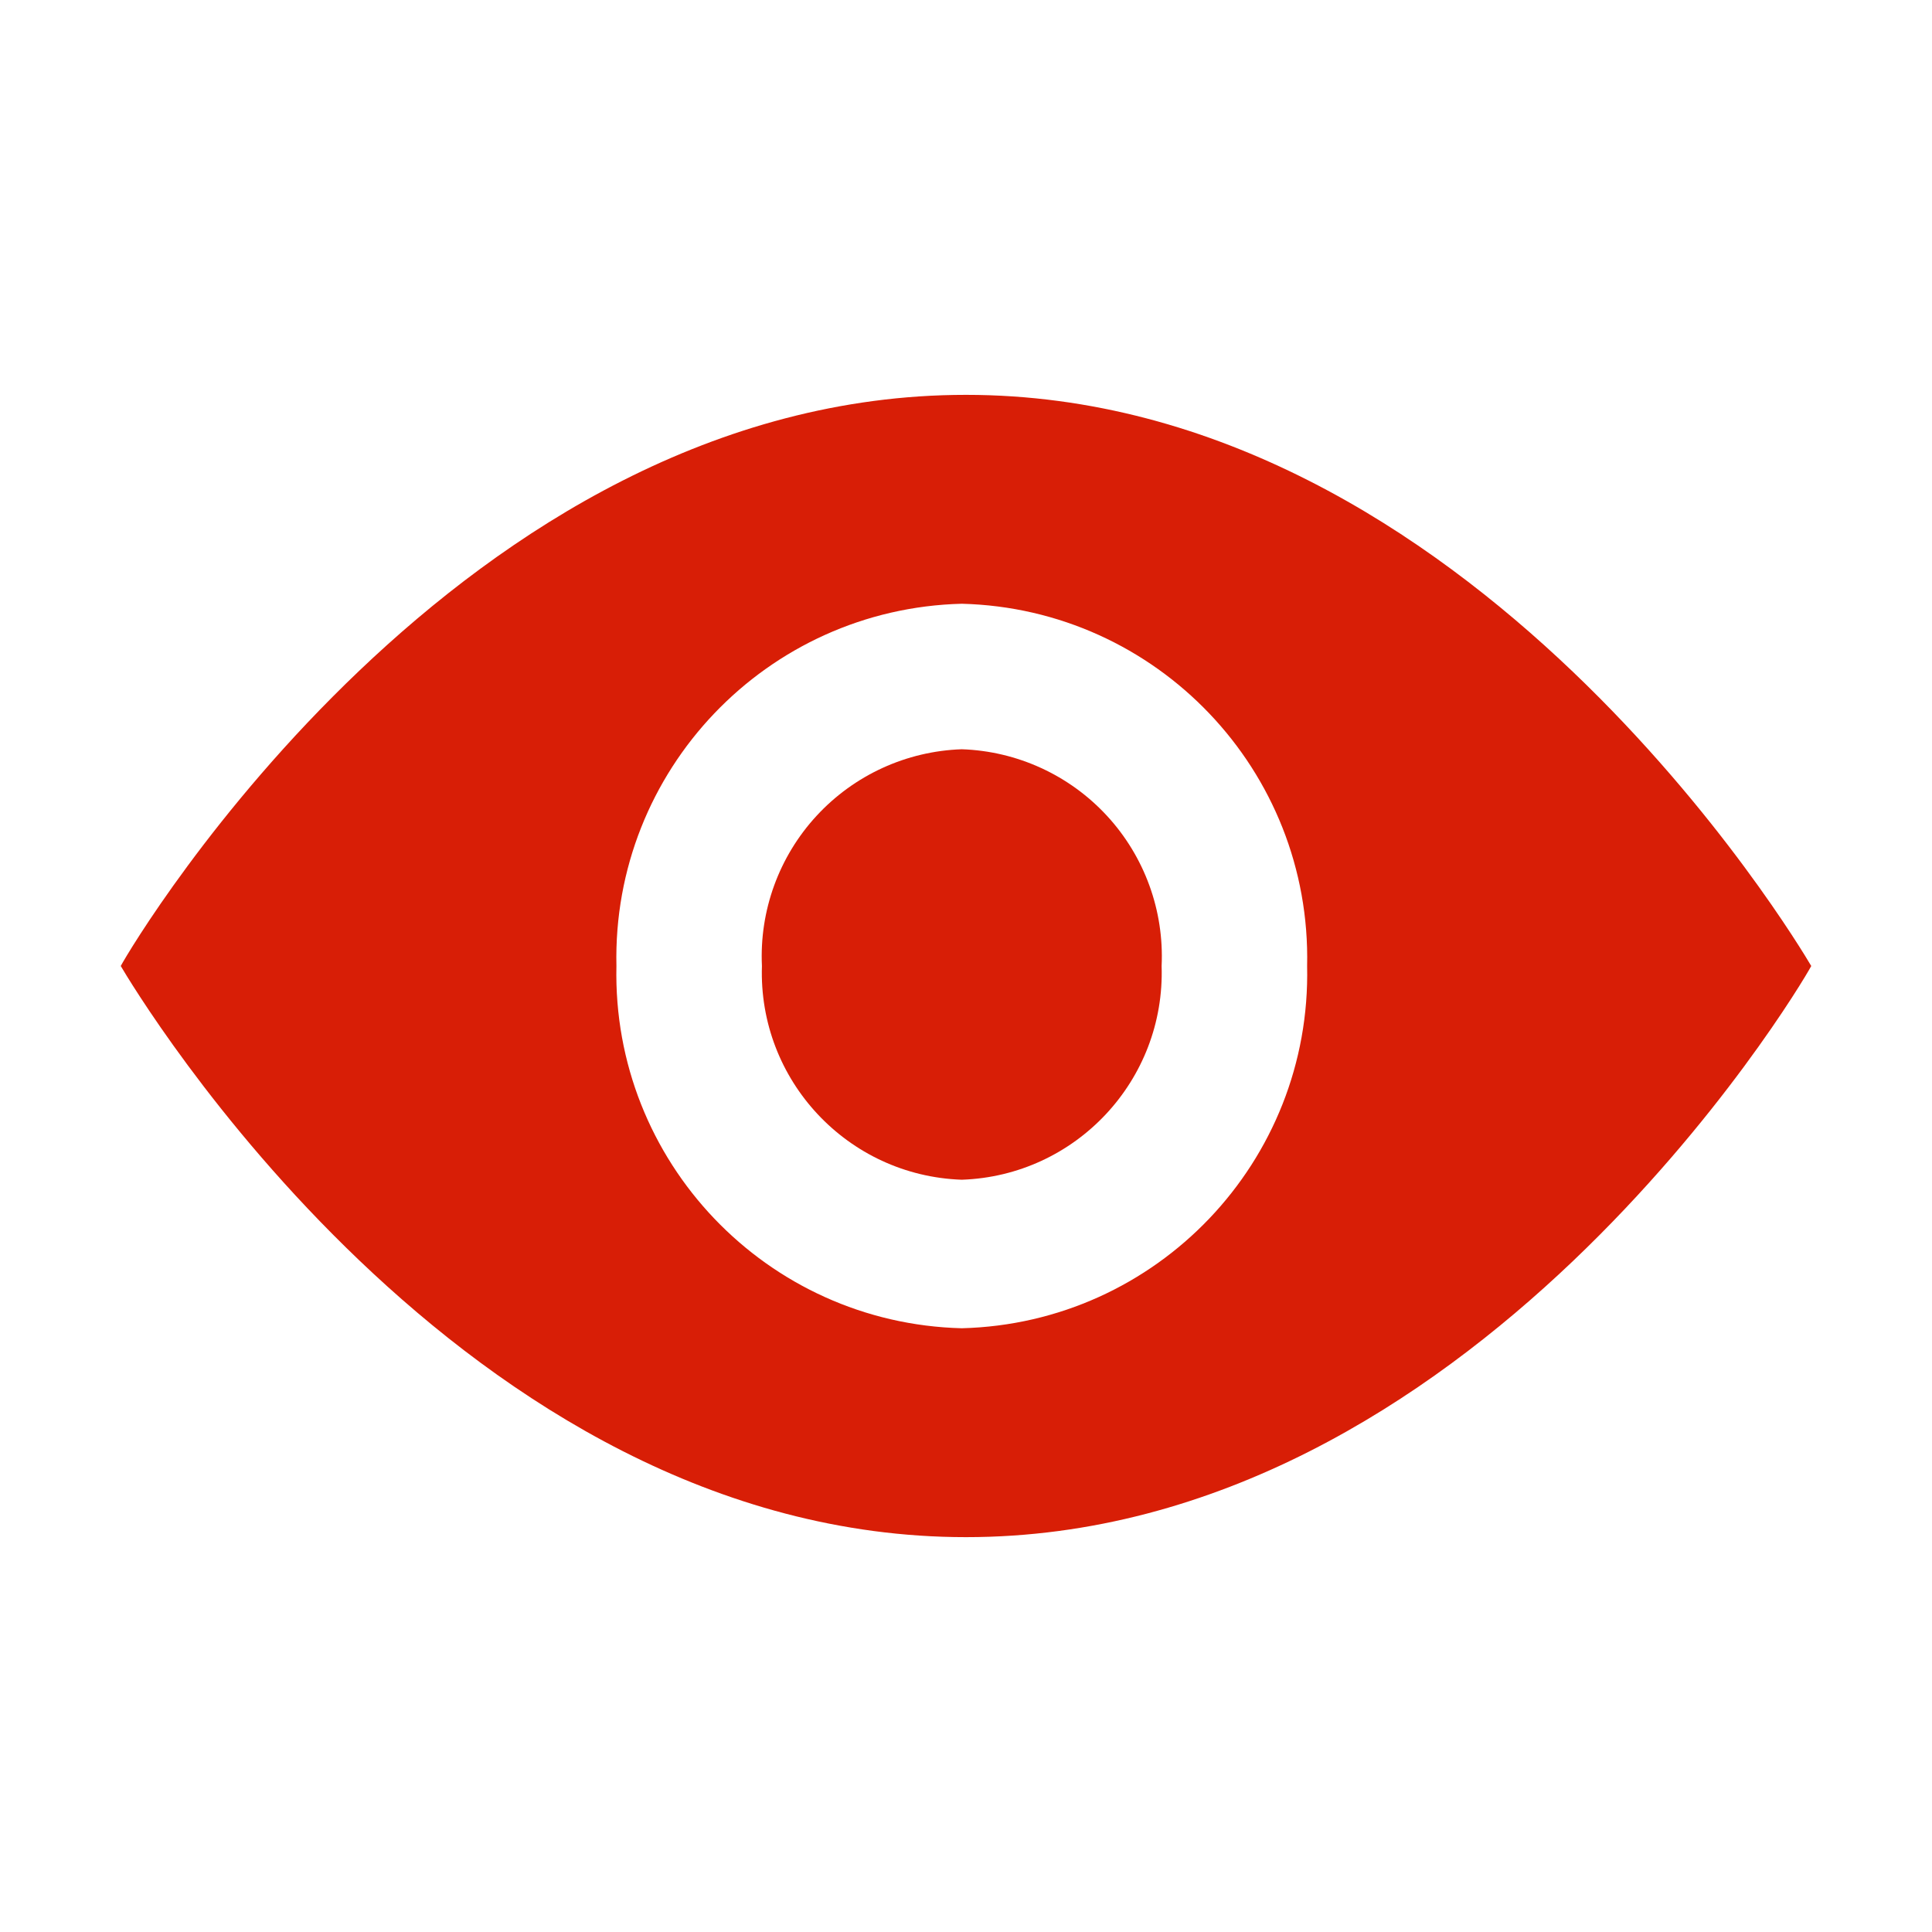
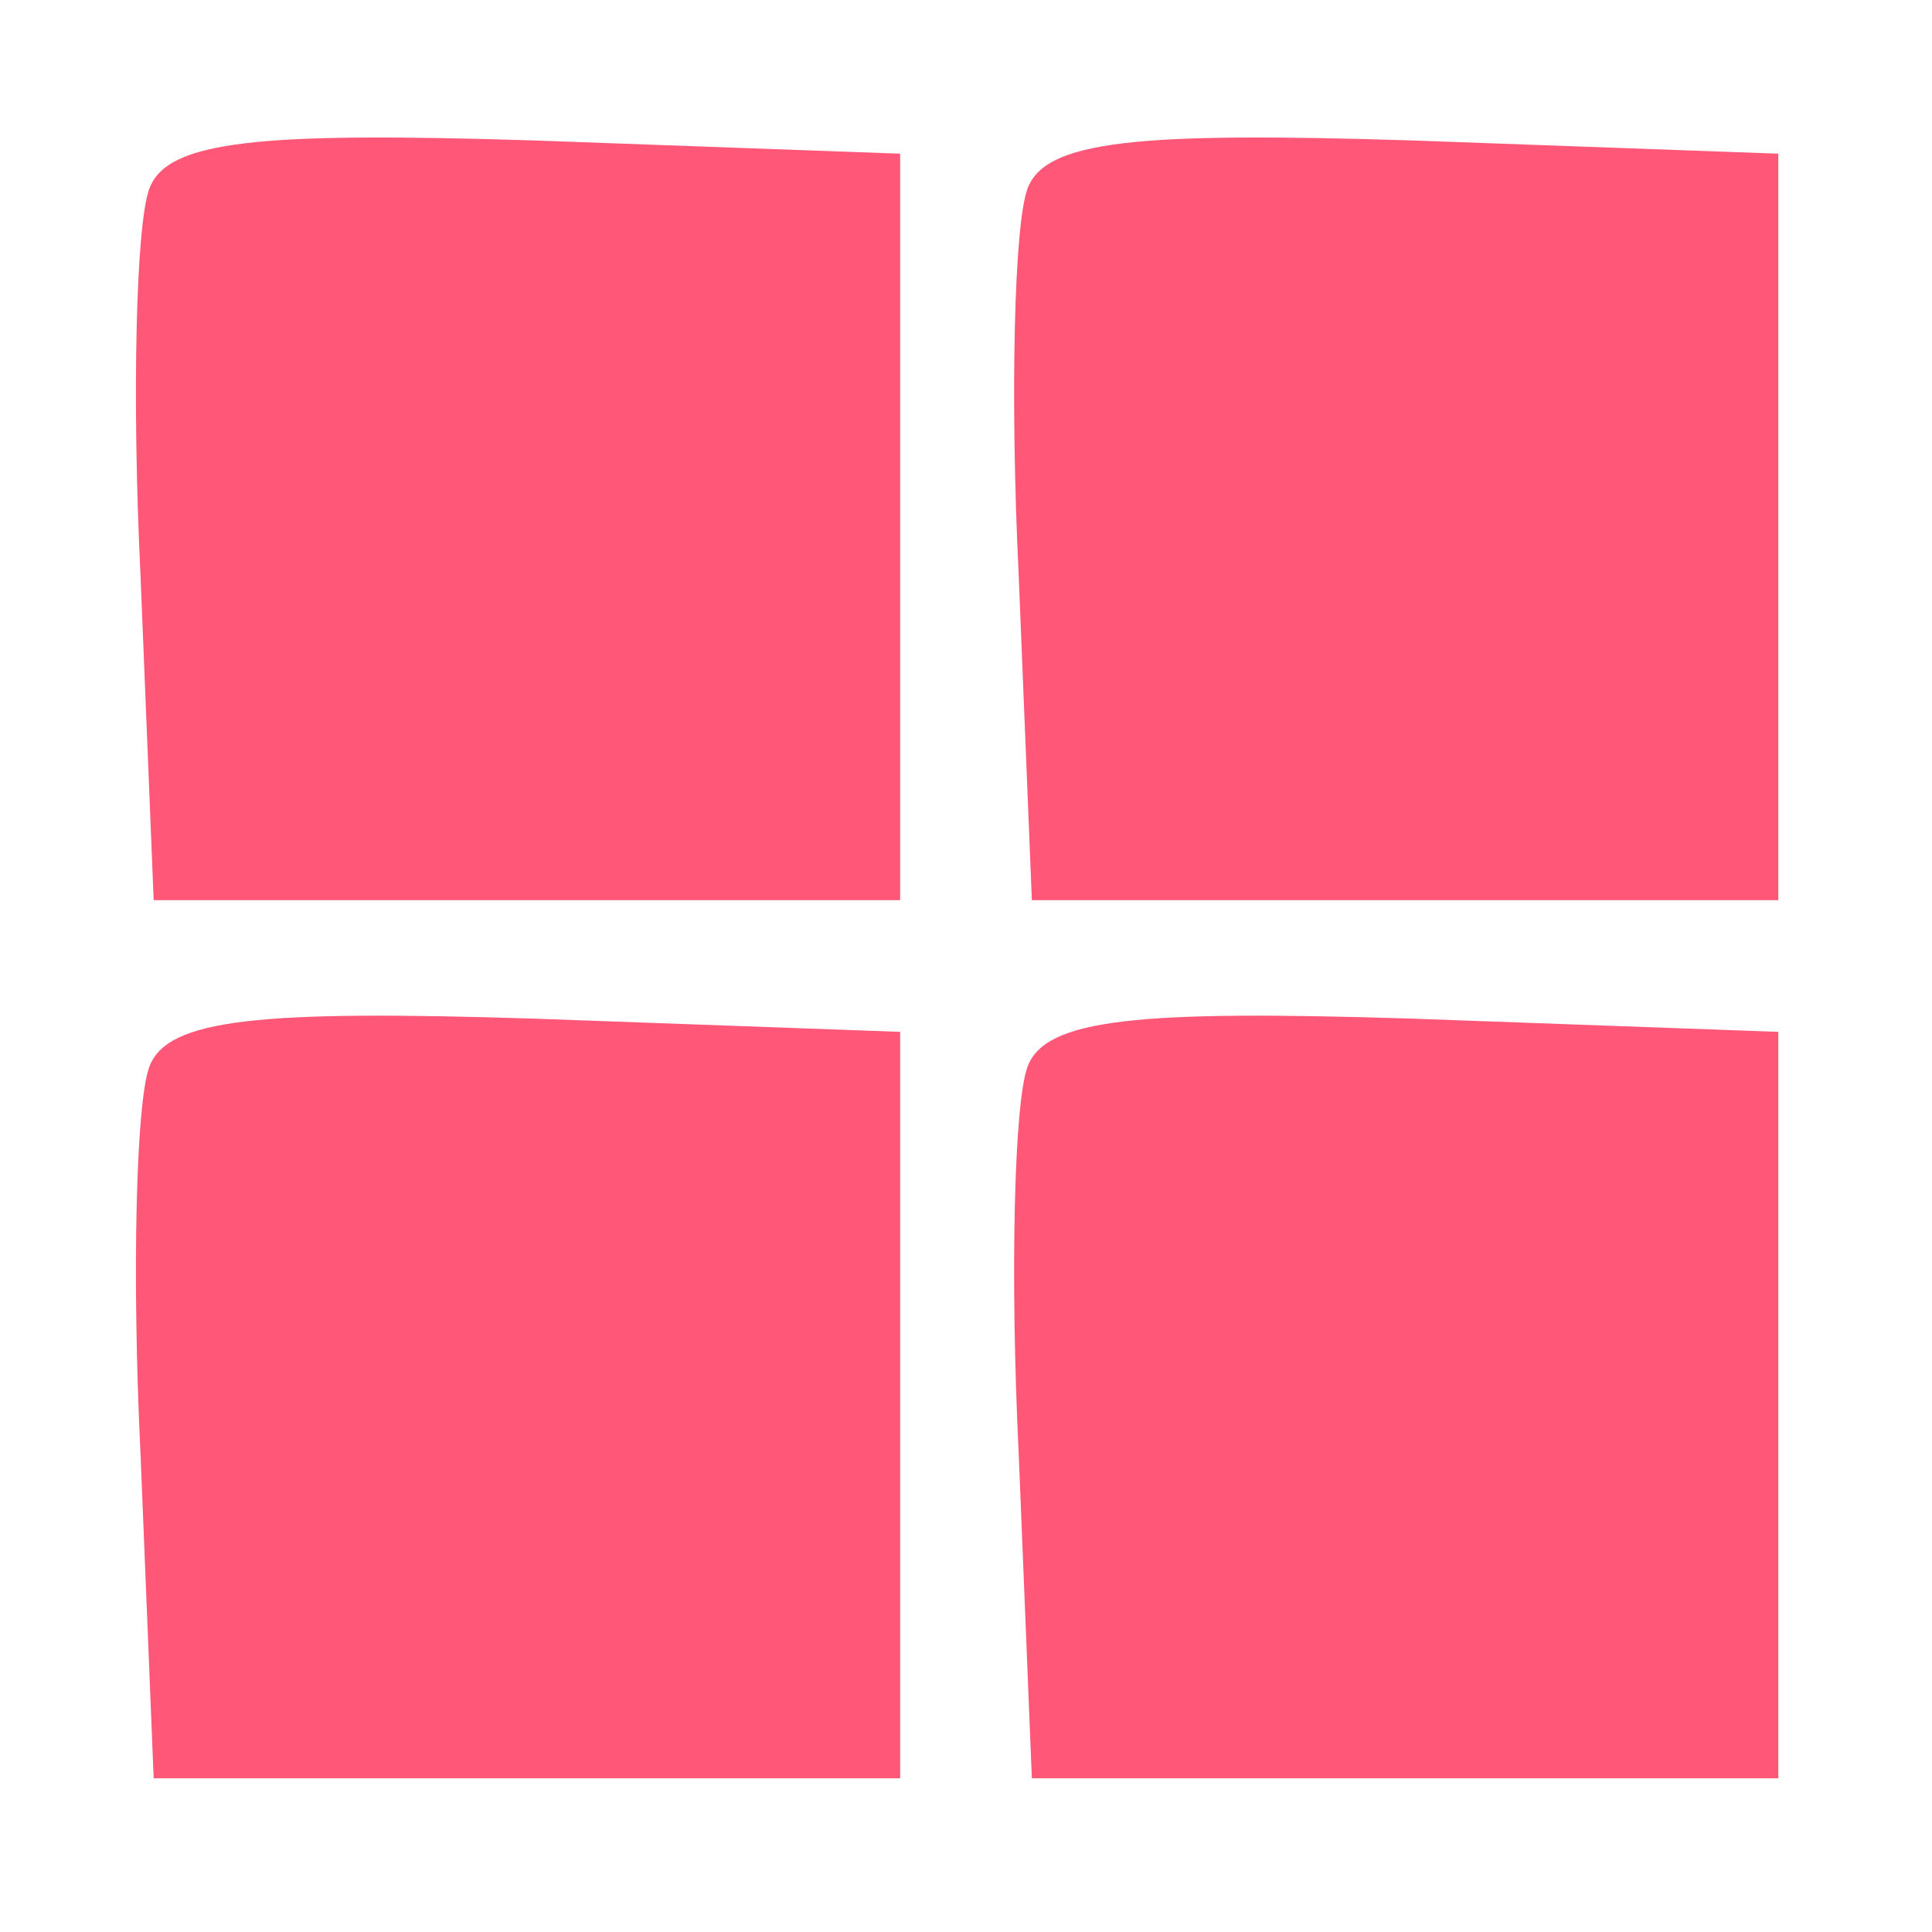
- <svg xmlns="http://www.w3.org/2000/svg" t="1616157000866" class="icon" viewBox="0 0 1024 1024" version="1.1" p-id="6704" width="200" height="200">
-   <defs>
-     <style type="text/css" />
-   </defs>
-   <path d="M509.76 397.12A109.76 109.76 0 0 0 403.84 512a109.76 109.76 0 0 0 105.92 113.28A109.76 109.76 0 0 0 615.68 512a109.76 109.76 0 0 0-105.92-114.88z" p-id="6705" fill="#d81e06" />
-   <path d="M960 512c-7.36-12.48-180.48-302.72-448-302.72S71.36 498.24 64 512h2.24H64c7.36 12.48 180.48 302.72 448 302.72S952.64 525.76 960 512h-2.24z m-450.24 192a187.84 187.84 0 0 1-183.04-192 187.84 187.84 0 0 1 183.04-192 187.84 187.84 0 0 1 183.04 192 187.84 187.84 0 0 1-183.04 192z" p-id="6706" fill="#d81e06" />
+ <svg xmlns="http://www.w3.org/2000/svg" version="1.0" width="44pt" height="44pt" viewBox="0 0 44 44" preserveAspectRatio="xMidYMid meet">
+   <g transform="translate(0,44) scale(0.1,-0.1)" fill="#ff5777" stroke="none">
+     <path d="M34 397 c-3 -8 -4 -47 -2 -88 l3 -74 85 0 85 0 0 85 0 85 -83 3 c-63 2 -84 0 -88 -11z" />
+     <path d="M234 397 c-3 -8 -4 -47 -2 -88 l3 -74 85 0 85 0 0 85 0 85 -83 3 c-63 2 -84 0 -88 -11z" />
+     <path d="M34 197 c-3 -8 -4 -47 -2 -88 l3 -74 85 0 85 0 0 85 0 85 -83 3 c-63 2 -84 0 -88 -11z" />
+     <path d="M234 197 c-3 -8 -4 -47 -2 -88 l3 -74 85 0 85 0 0 85 0 85 -83 3 c-63 2 -84 0 -88 -11z" />
+   </g>
</svg>
